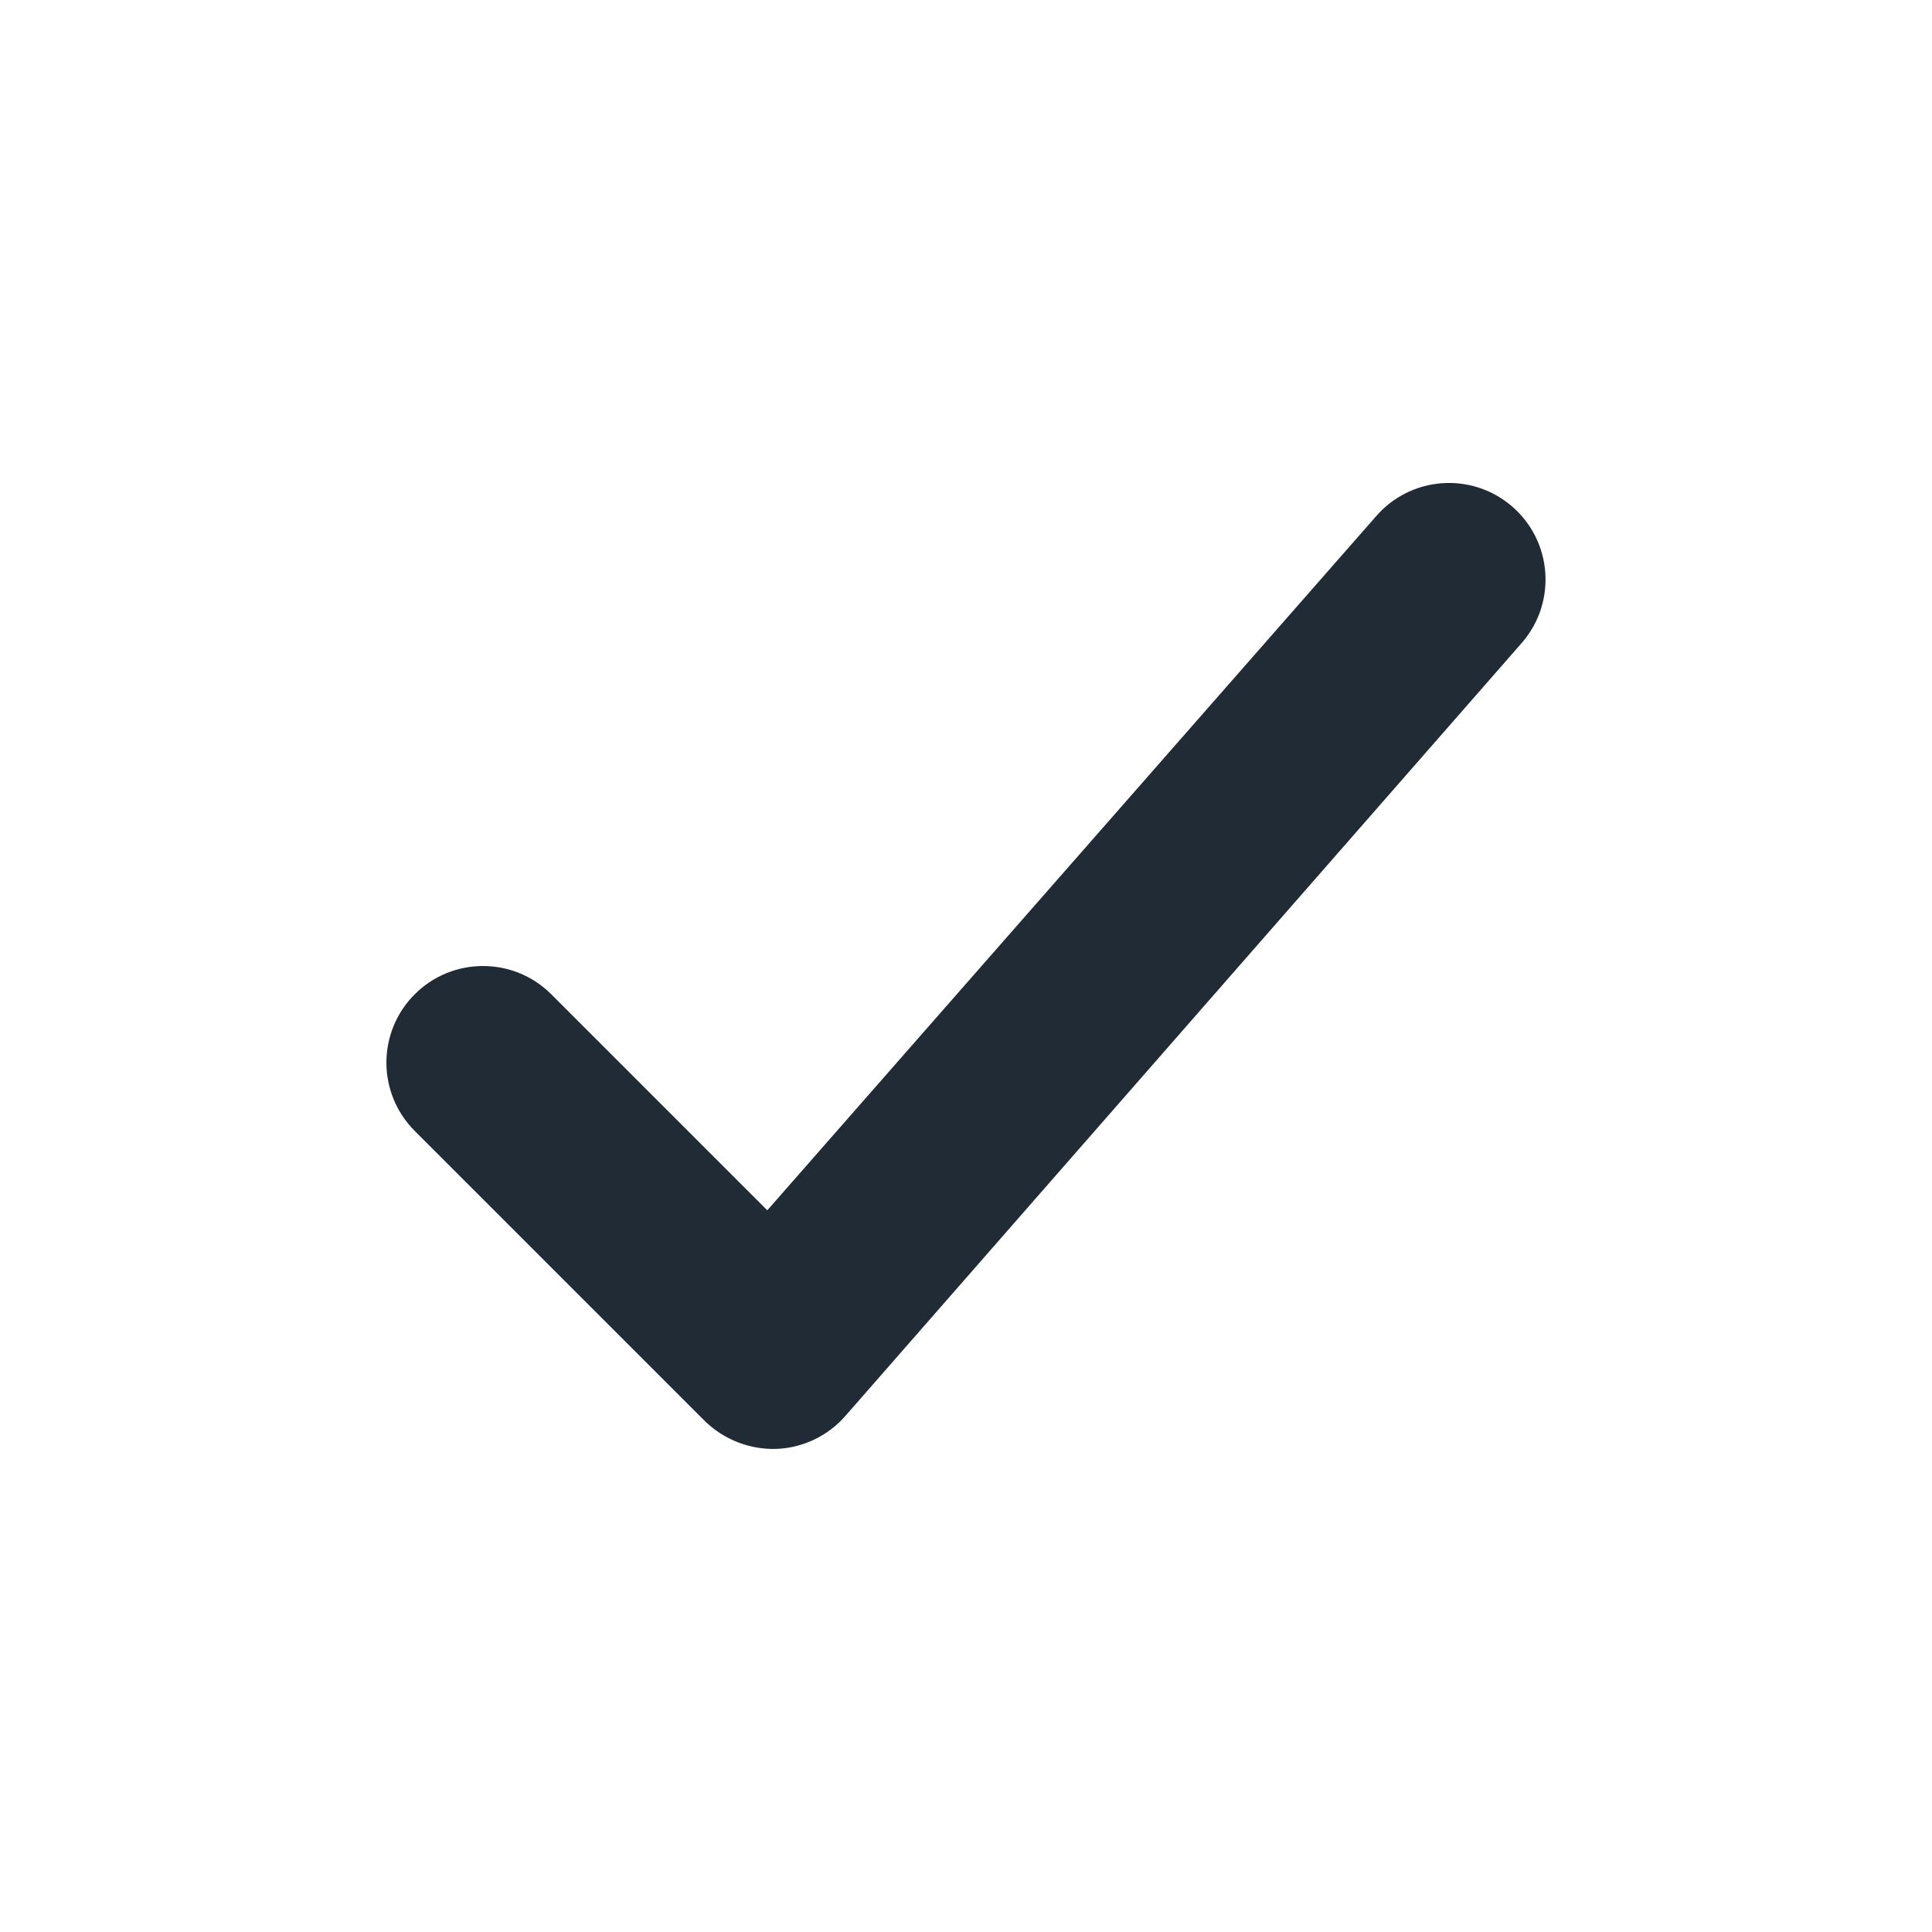
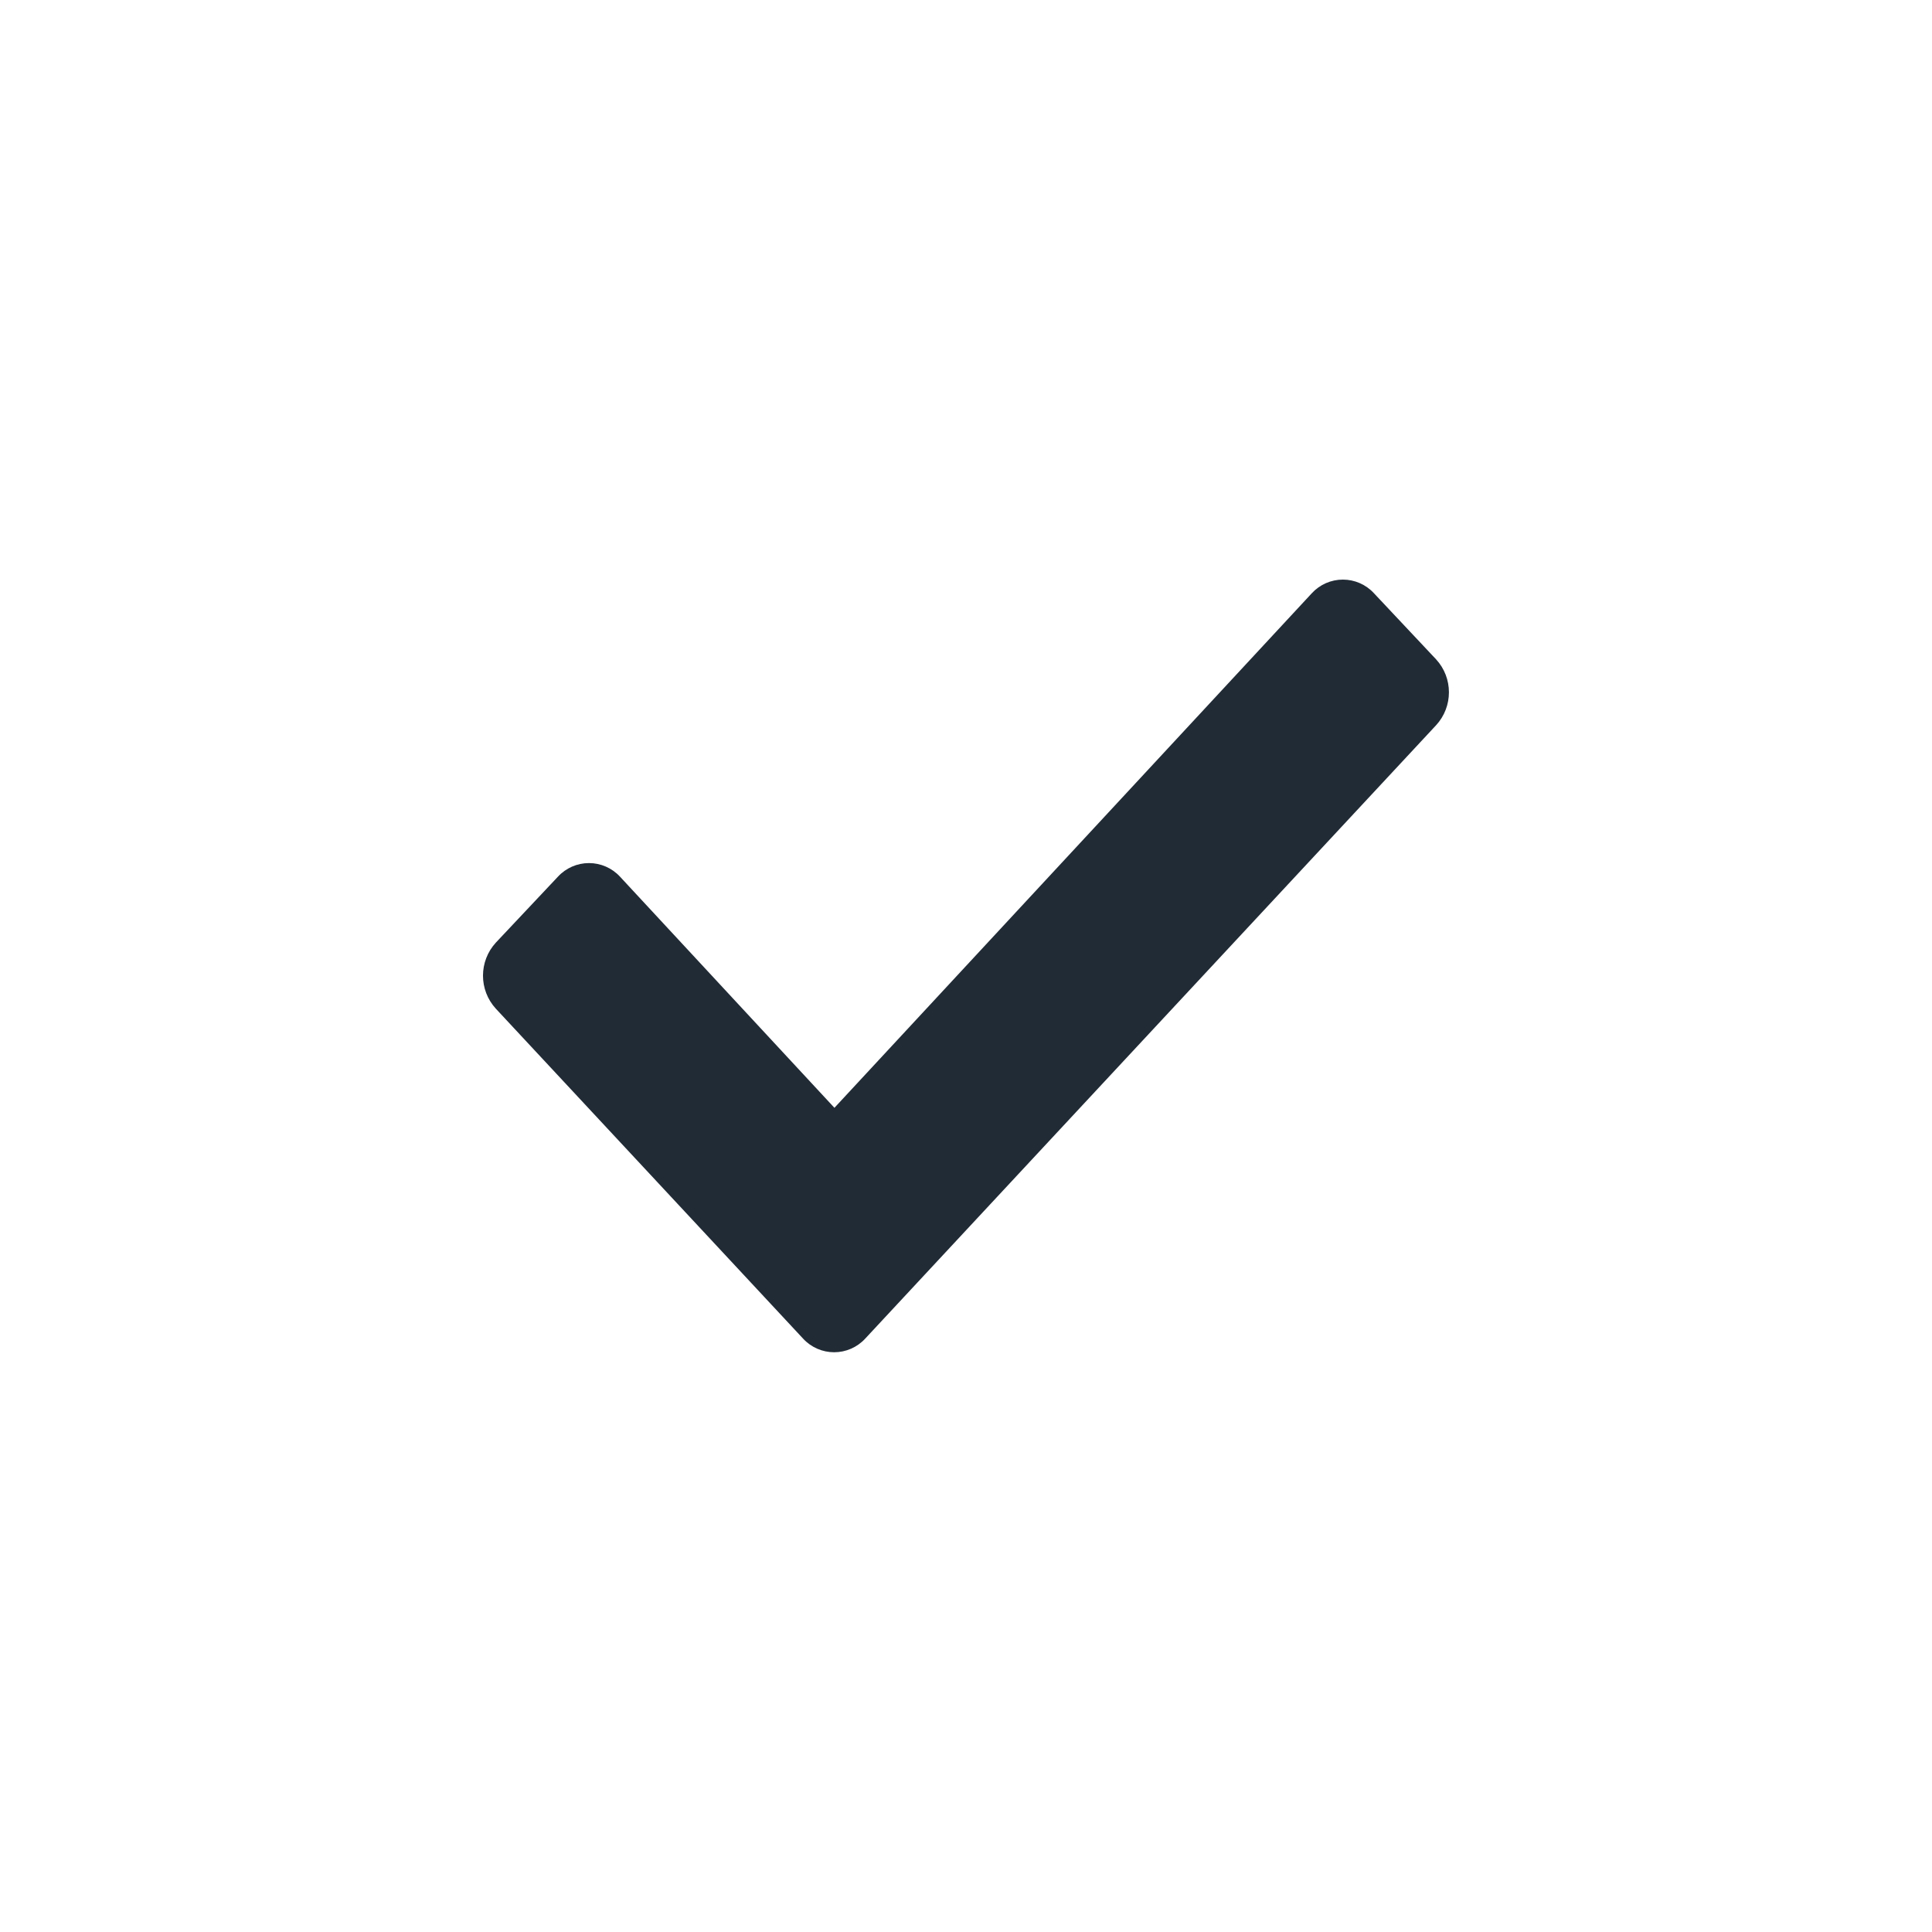
<svg xmlns="http://www.w3.org/2000/svg" viewBox="0 0 20 20">
-   <path fill="#212B36" d="M7.293 14.707l-3-3a.999.999 0 1 1 1.414-1.414l2.236 2.236 6.298-7.18a.999.999 0 1 1 1.518 1.3l-7 8a1 1 0 0 1-.72.35 1.017 1.017 0 0 1-.746-.292z" />
+   <path d="M8.315 13.859l-3.182-3.417a.506.506 0 0 1 0-.684l.643-.683a.437.437 0 0 1 .642 0l2.22 2.393 4.942-5.327a.437.437 0 0 1 .643 0l.643.684a.504.504 0 0 1 0 .683l-5.91 6.35a.437.437 0 0 1-.642 0" fill="#212B36" />
</svg>
